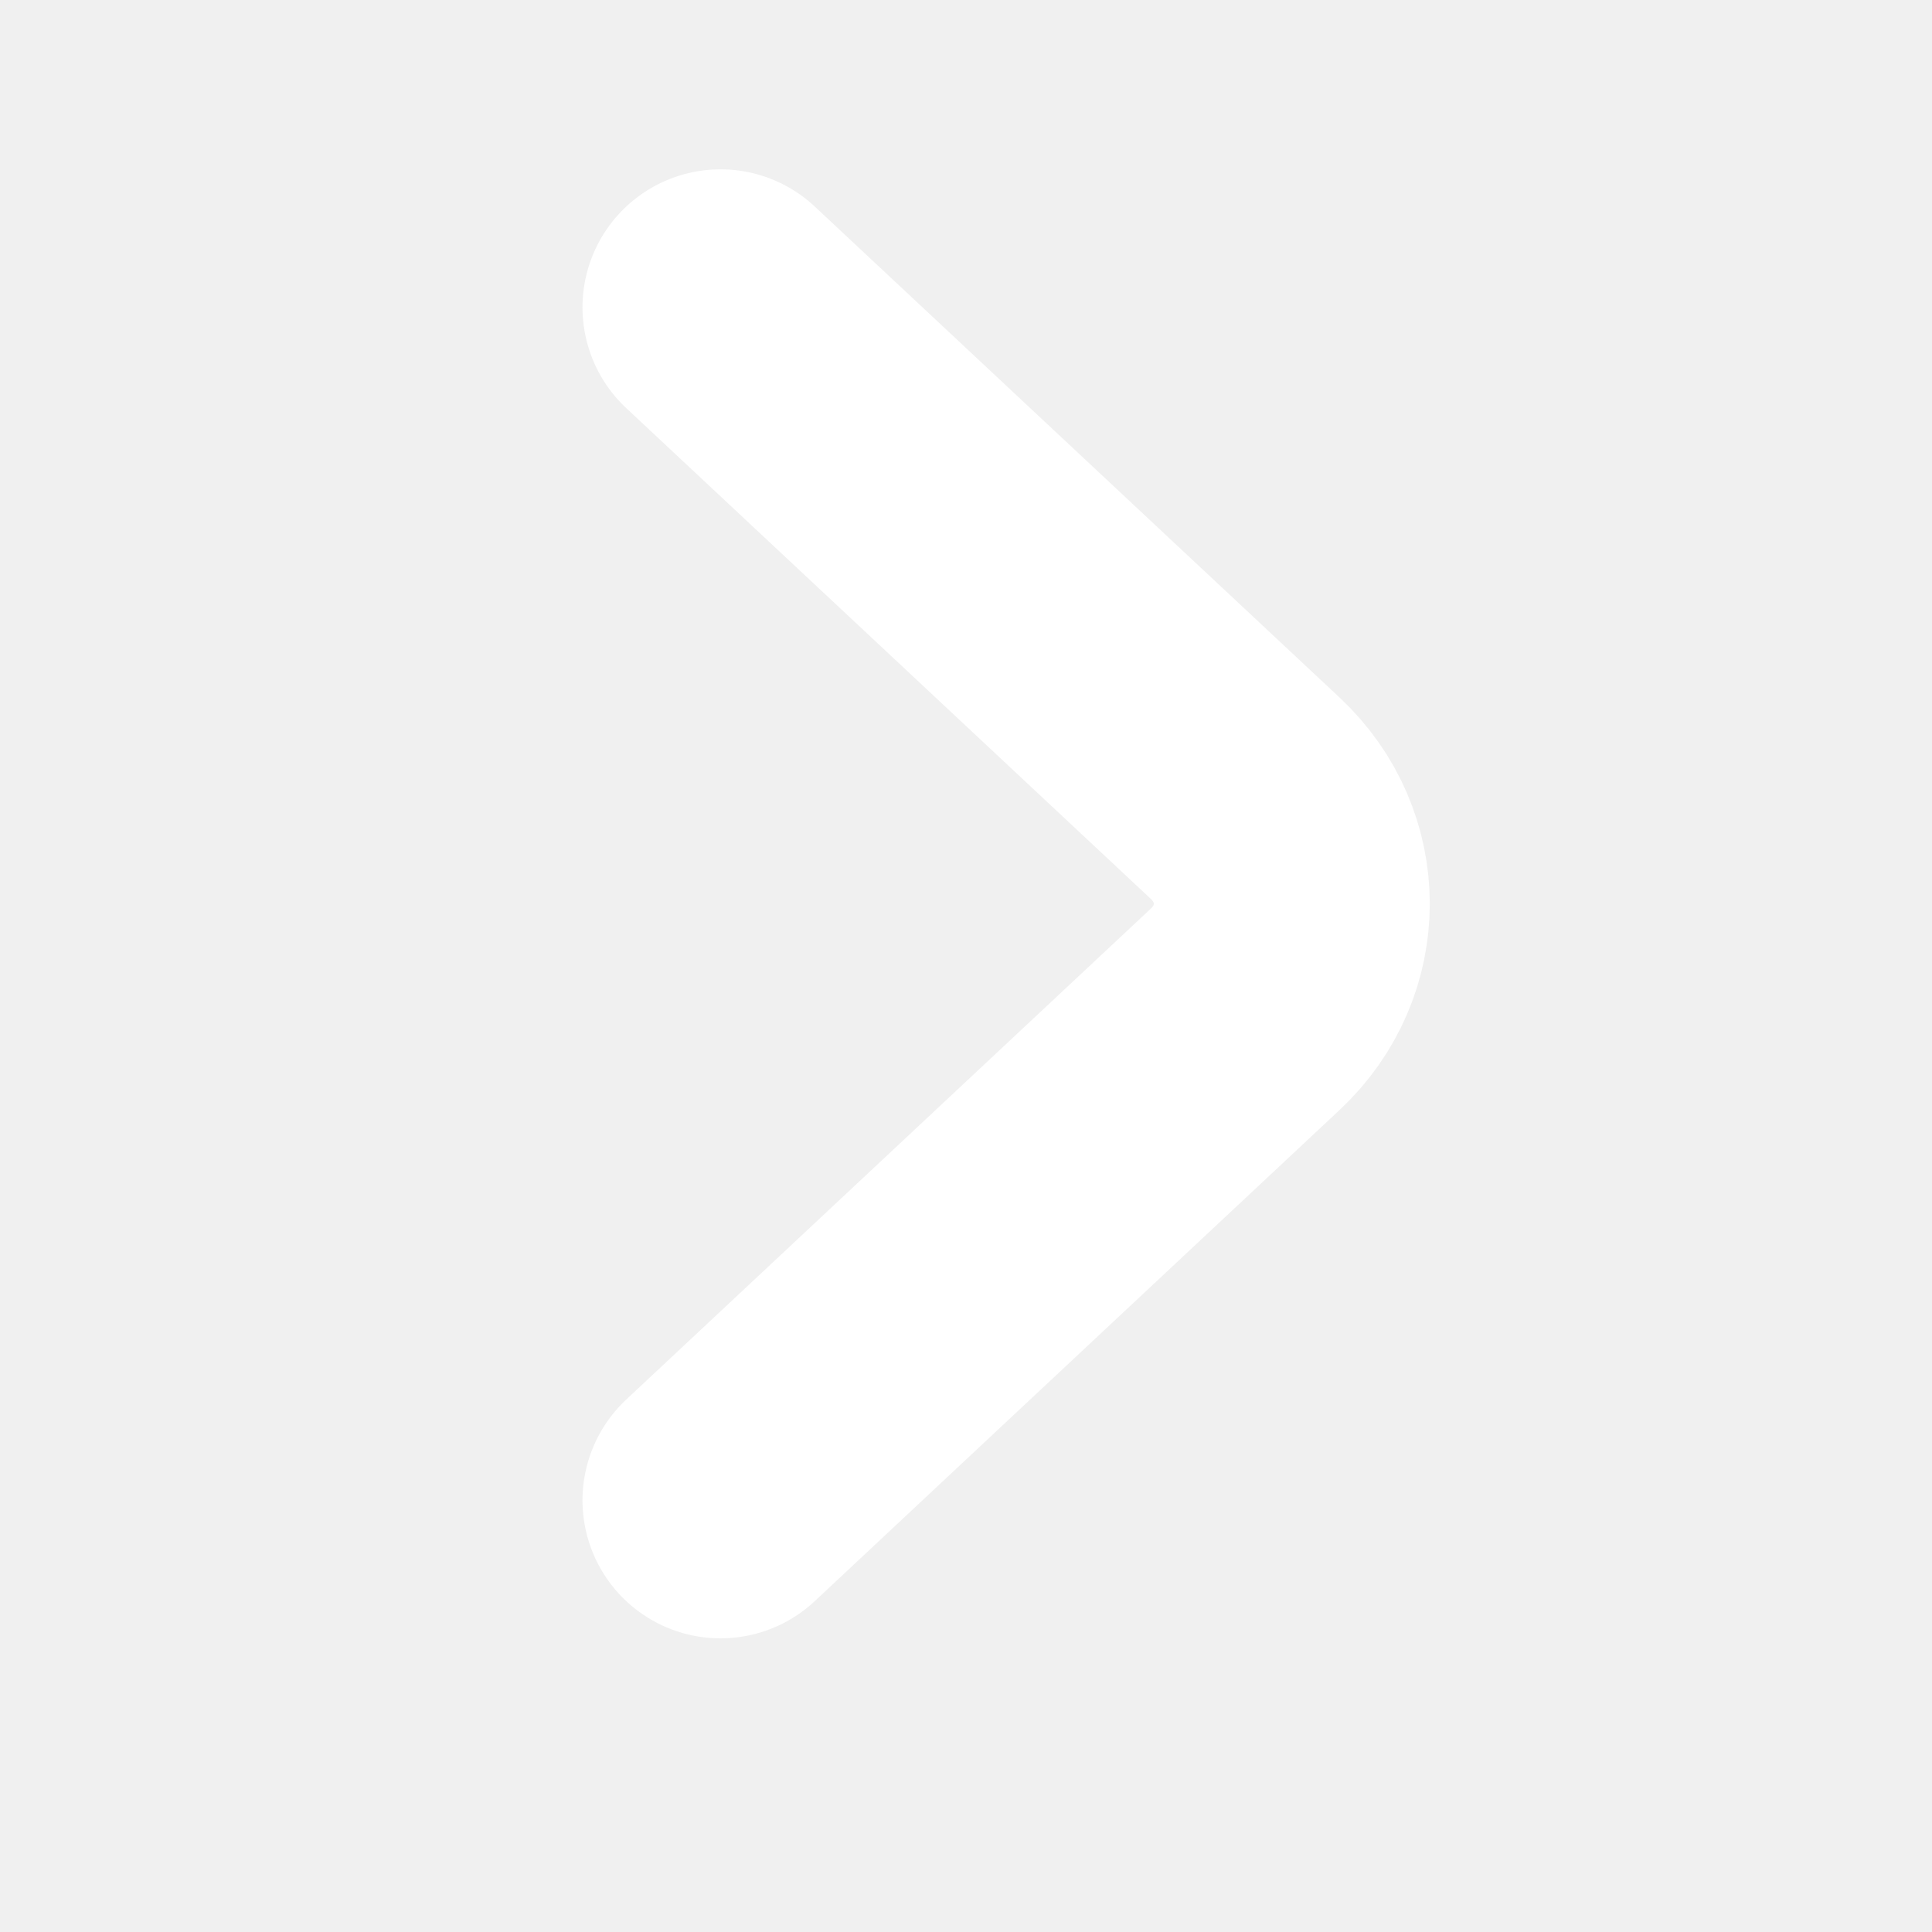
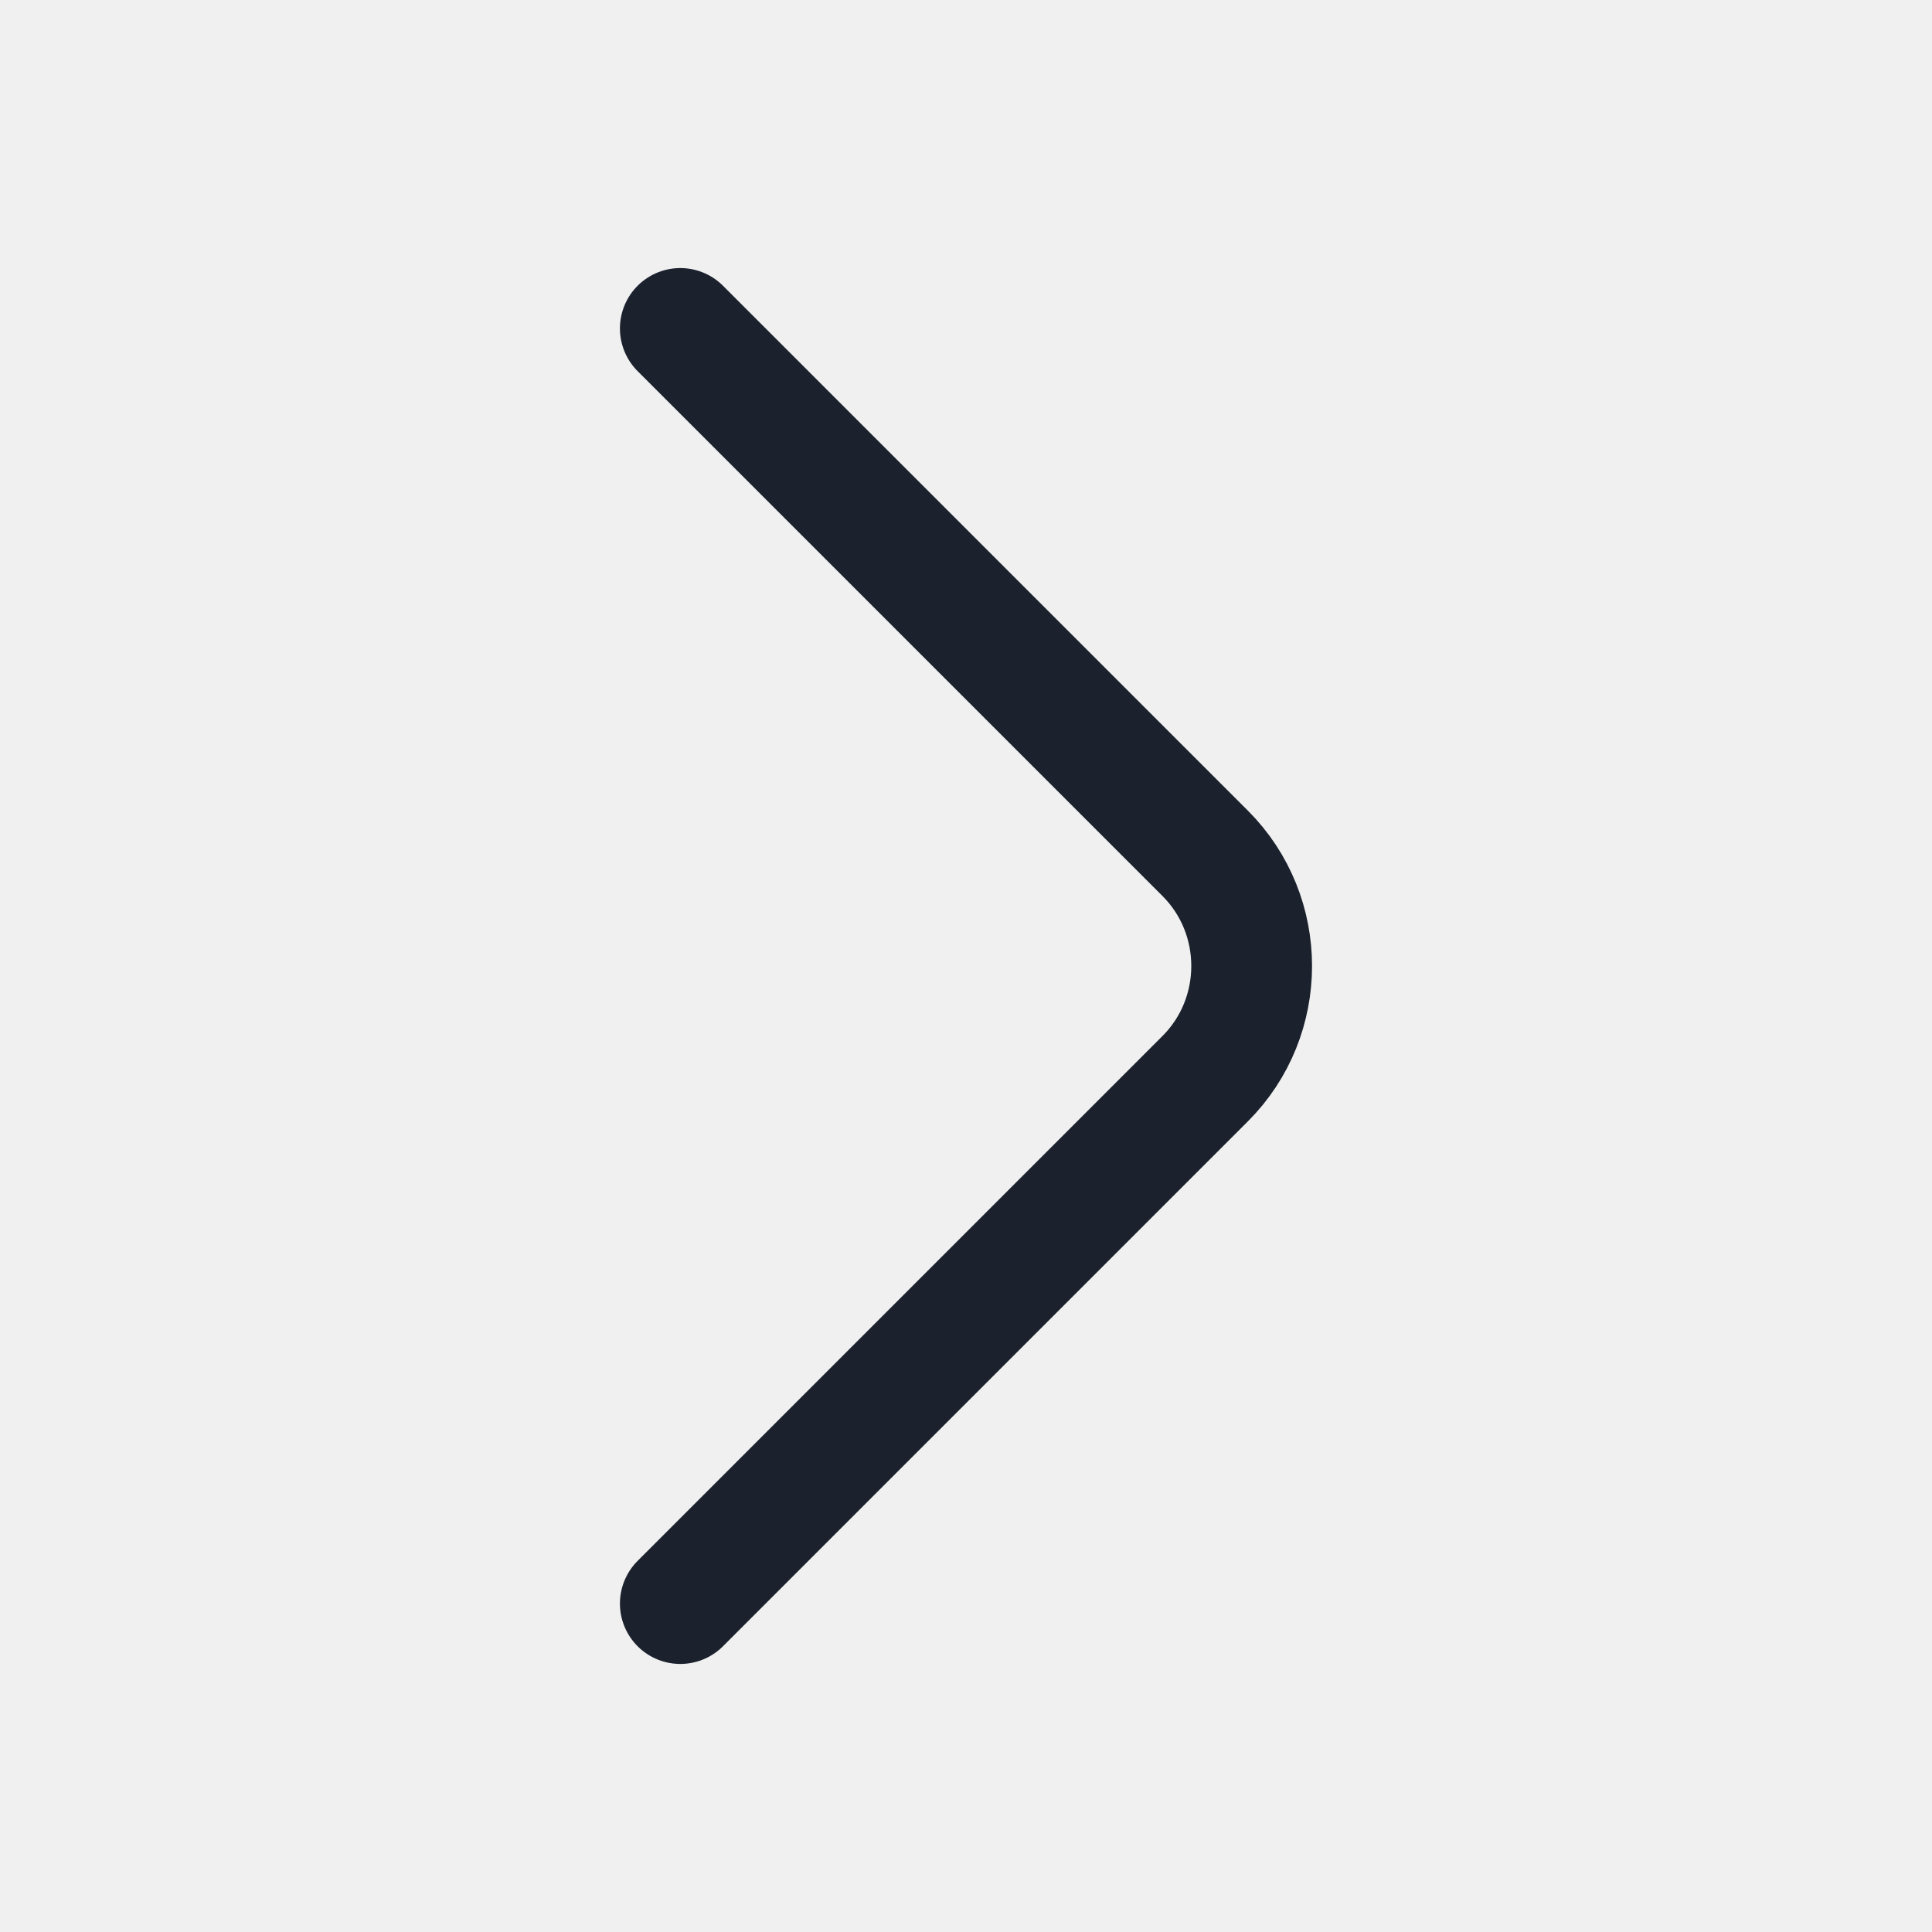
- <svg xmlns="http://www.w3.org/2000/svg" width="14" height="14" viewBox="0 0 14 14" fill="none">
-   <path d="M5.221 2.227L9.024 5.785C9.473 6.205 9.473 6.893 9.024 7.313L5.221 10.872" stroke="white" stroke-width="2" stroke-miterlimit="10" stroke-linecap="round" stroke-linejoin="round" />
+ <svg xmlns="http://www.w3.org/2000/svg" width="16" height="16" viewBox="0 0 16 16" fill="none">
+   <path d="M5.634 2.72L9.981 7.067C10.494 7.58 10.494 8.42 9.981 8.933L5.634 13.28" stroke="#1B212D" stroke-miterlimit="10" stroke-linecap="round" stroke-linejoin="round" />
</svg>
